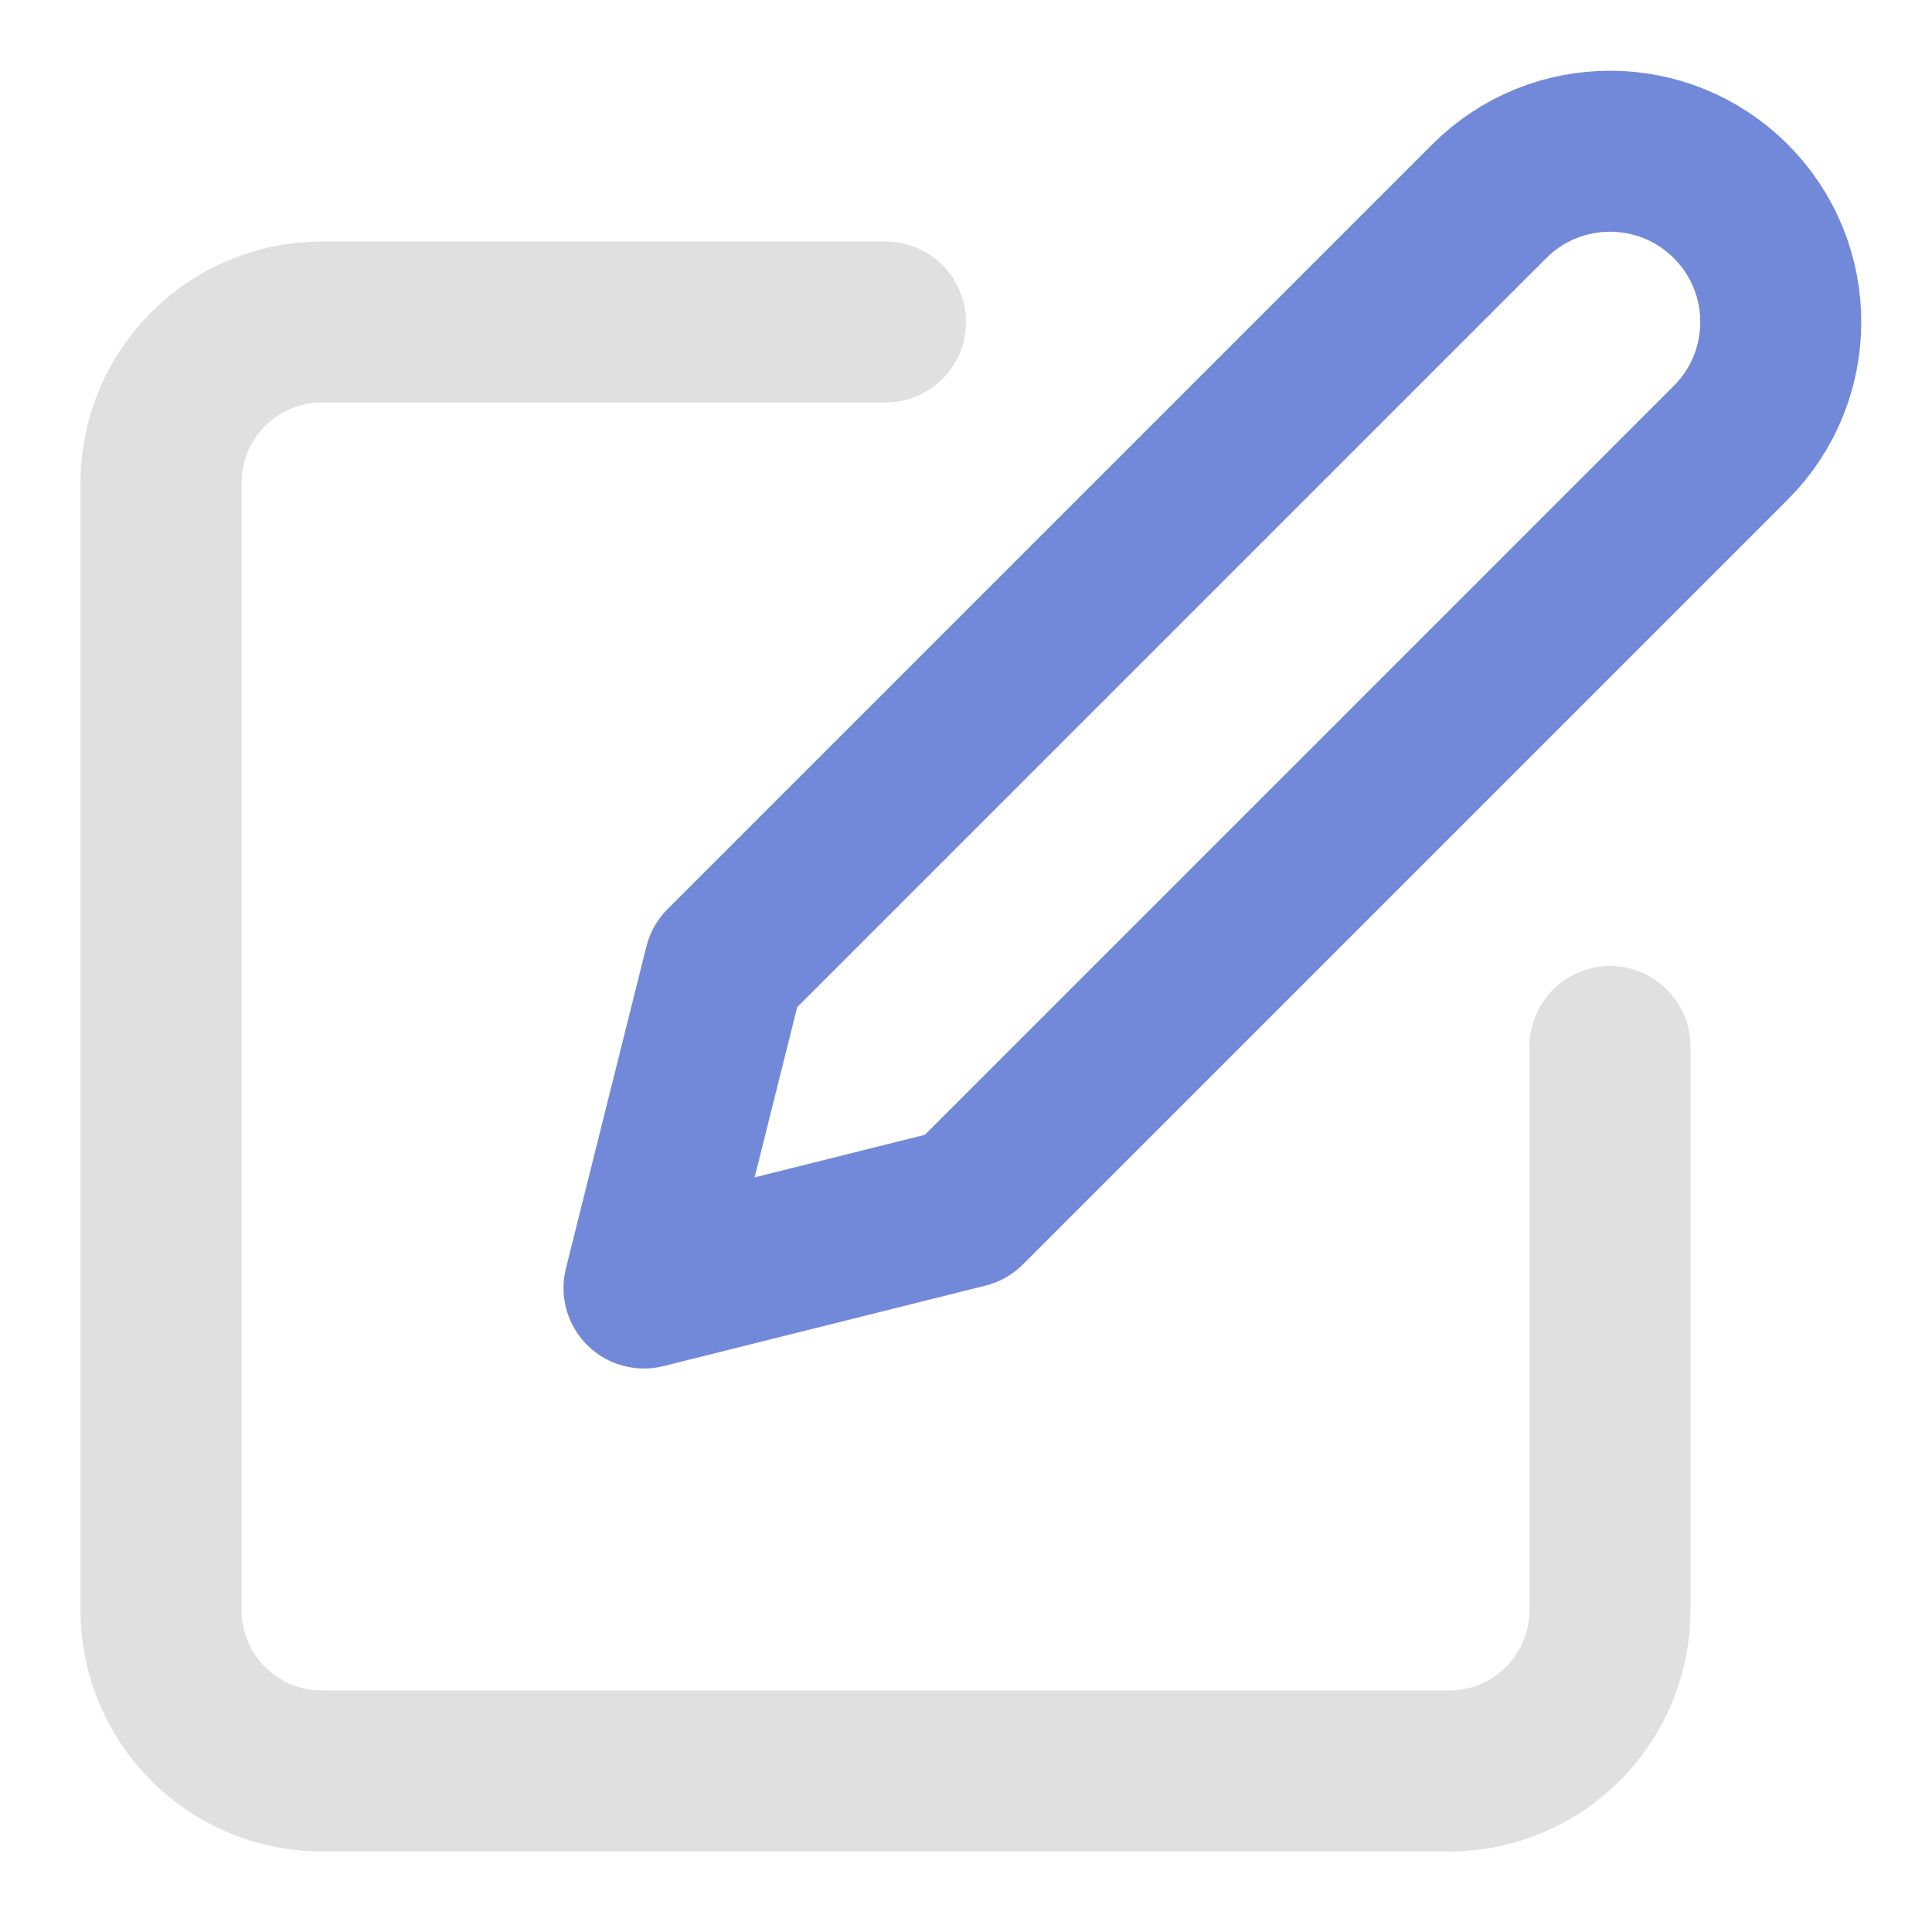
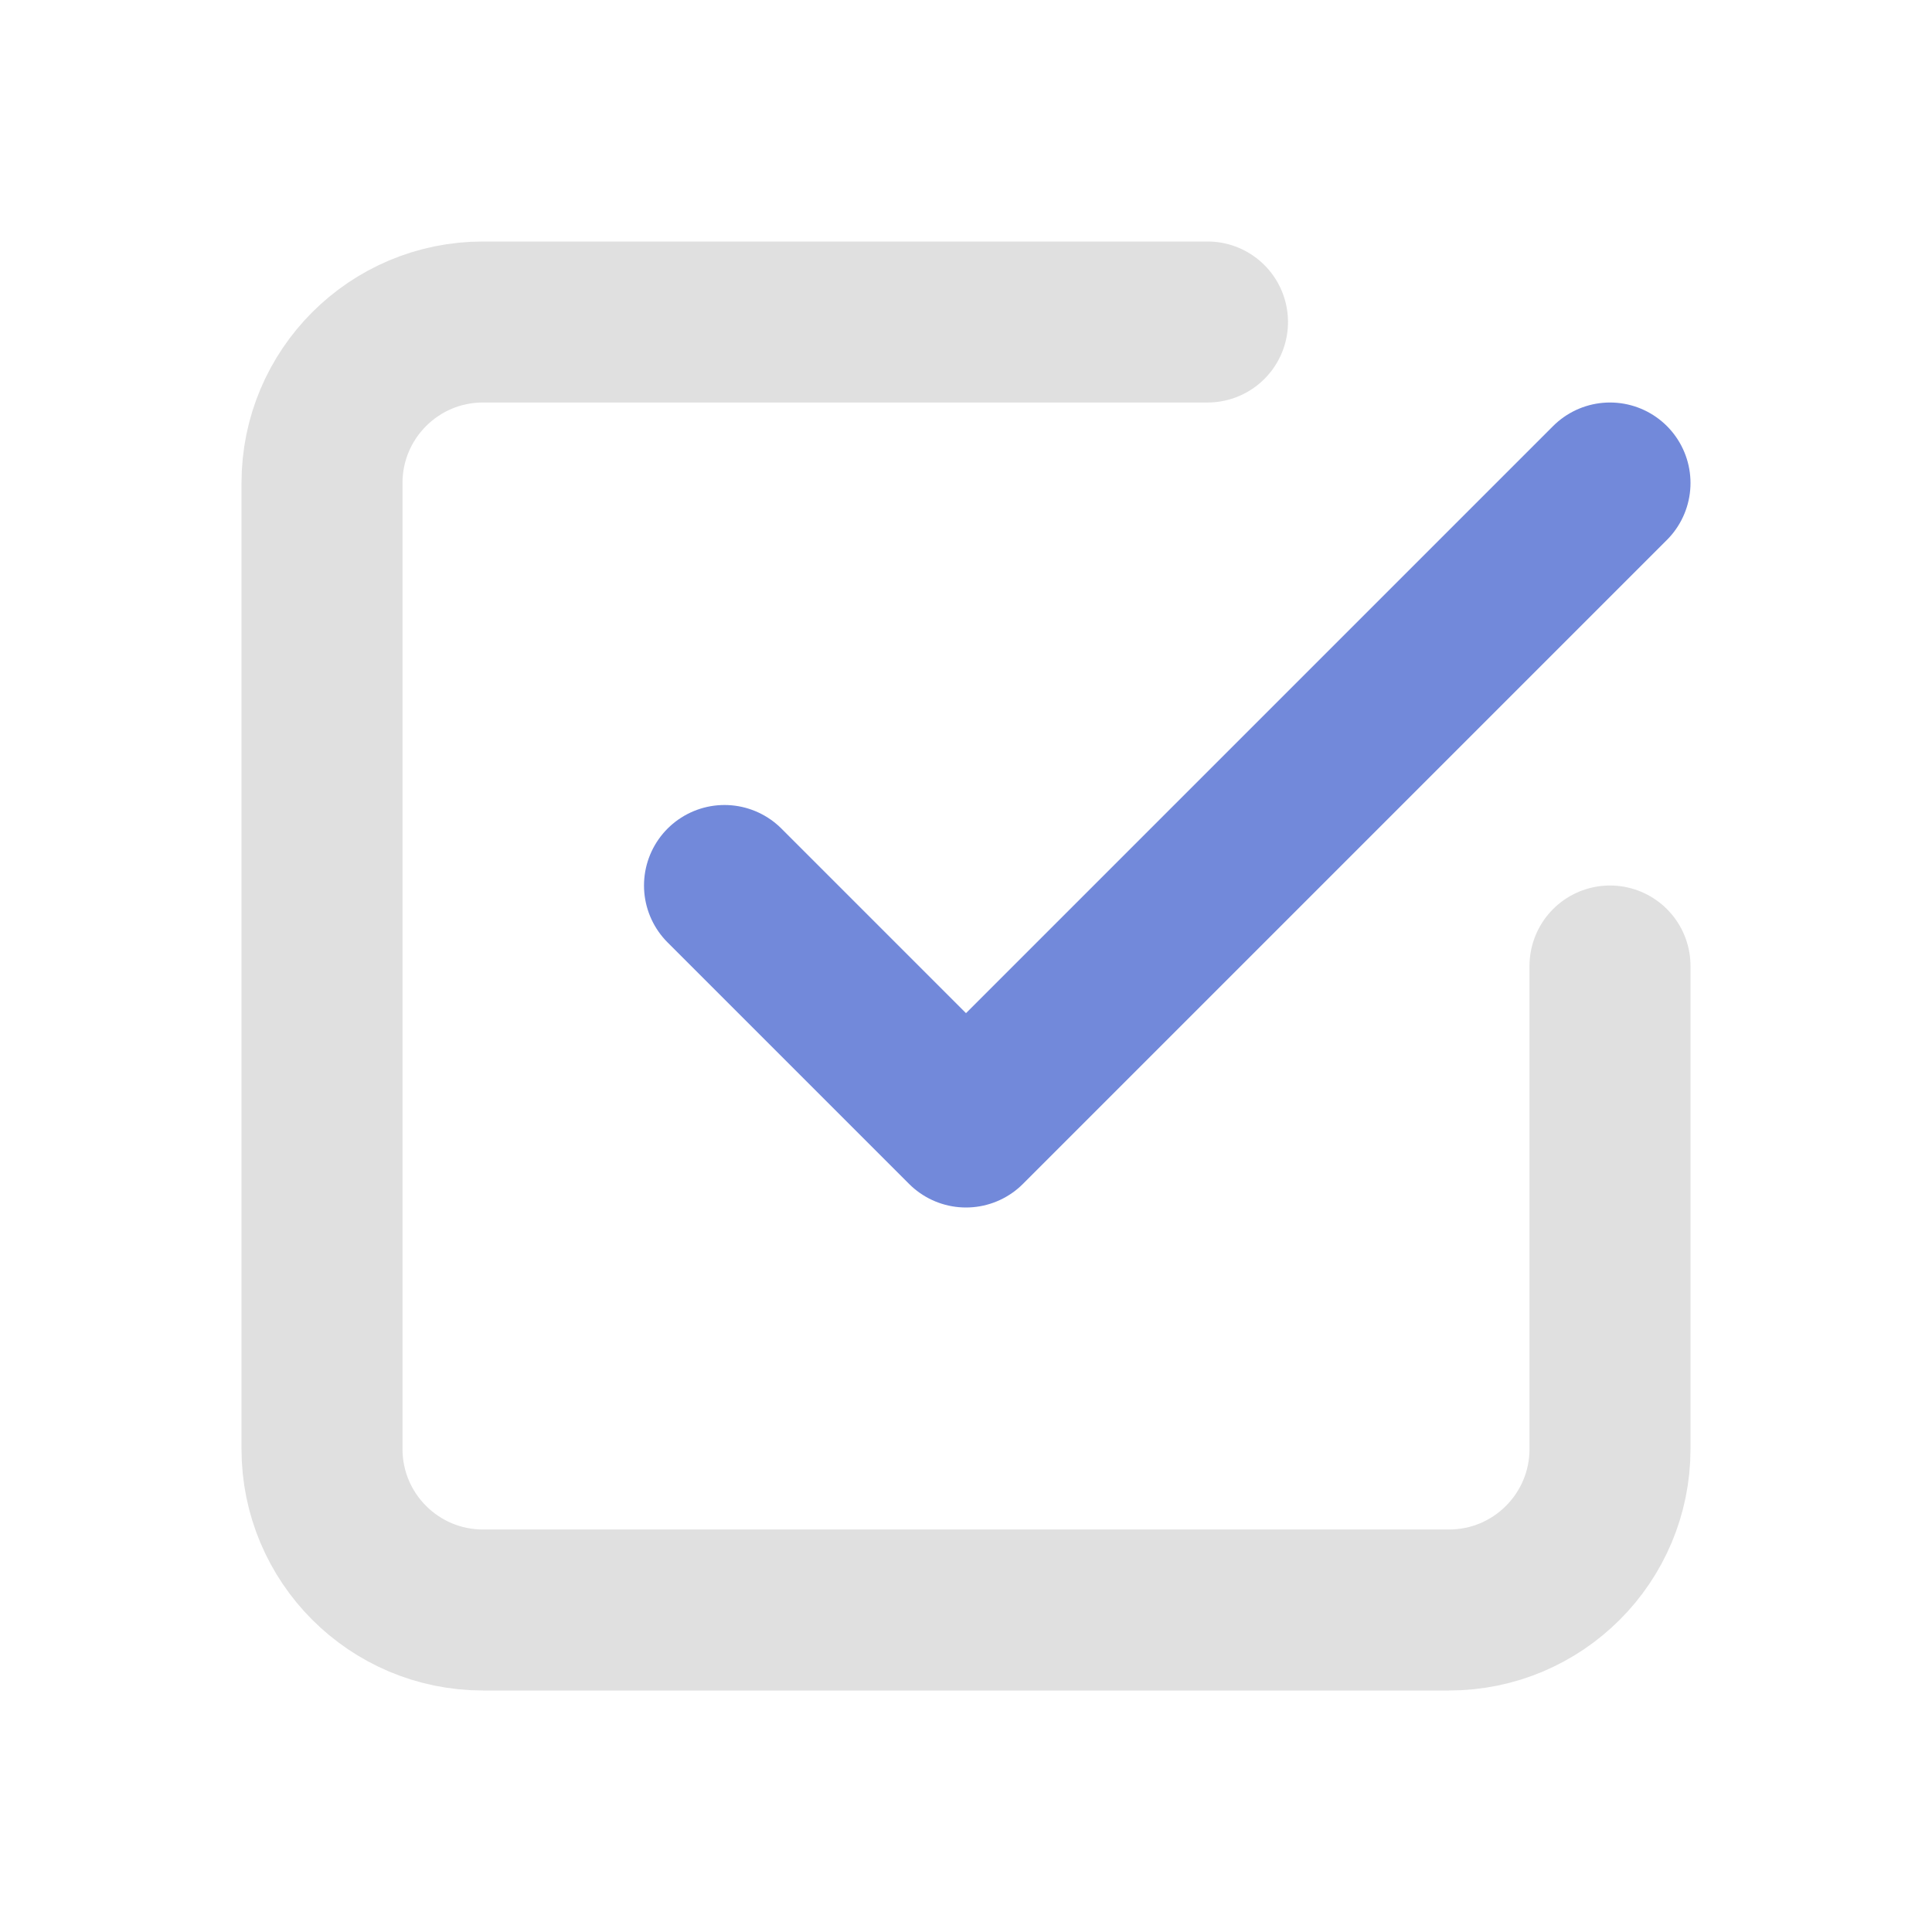
<svg xmlns="http://www.w3.org/2000/svg" viewBox="0 0 24 24" width="24" height="24" fill="none" stroke="#e0e0e0" stroke-width="2" stroke-linecap="round" stroke-linejoin="round">
-   <path d="M11 4H4a2 2 0 0 0-2 2v14a2 2 0 0 0 2 2h14a2 2 0 0 0 2-2v-7" />
-   <path d="M18.5 2.5a2.121 2.121 0 1 1 3 3L12 15l-4 1 1-4z" stroke="#7289da" />
+   <path d="M9 11l3 3L20 6" stroke="#7289da" />
+   <path d="M20 12v6a2 2 0 0 1-2 2H6a2 2 0 0 1-2-2V6a2 2 0 0 1 2-2h9" />
</svg>
